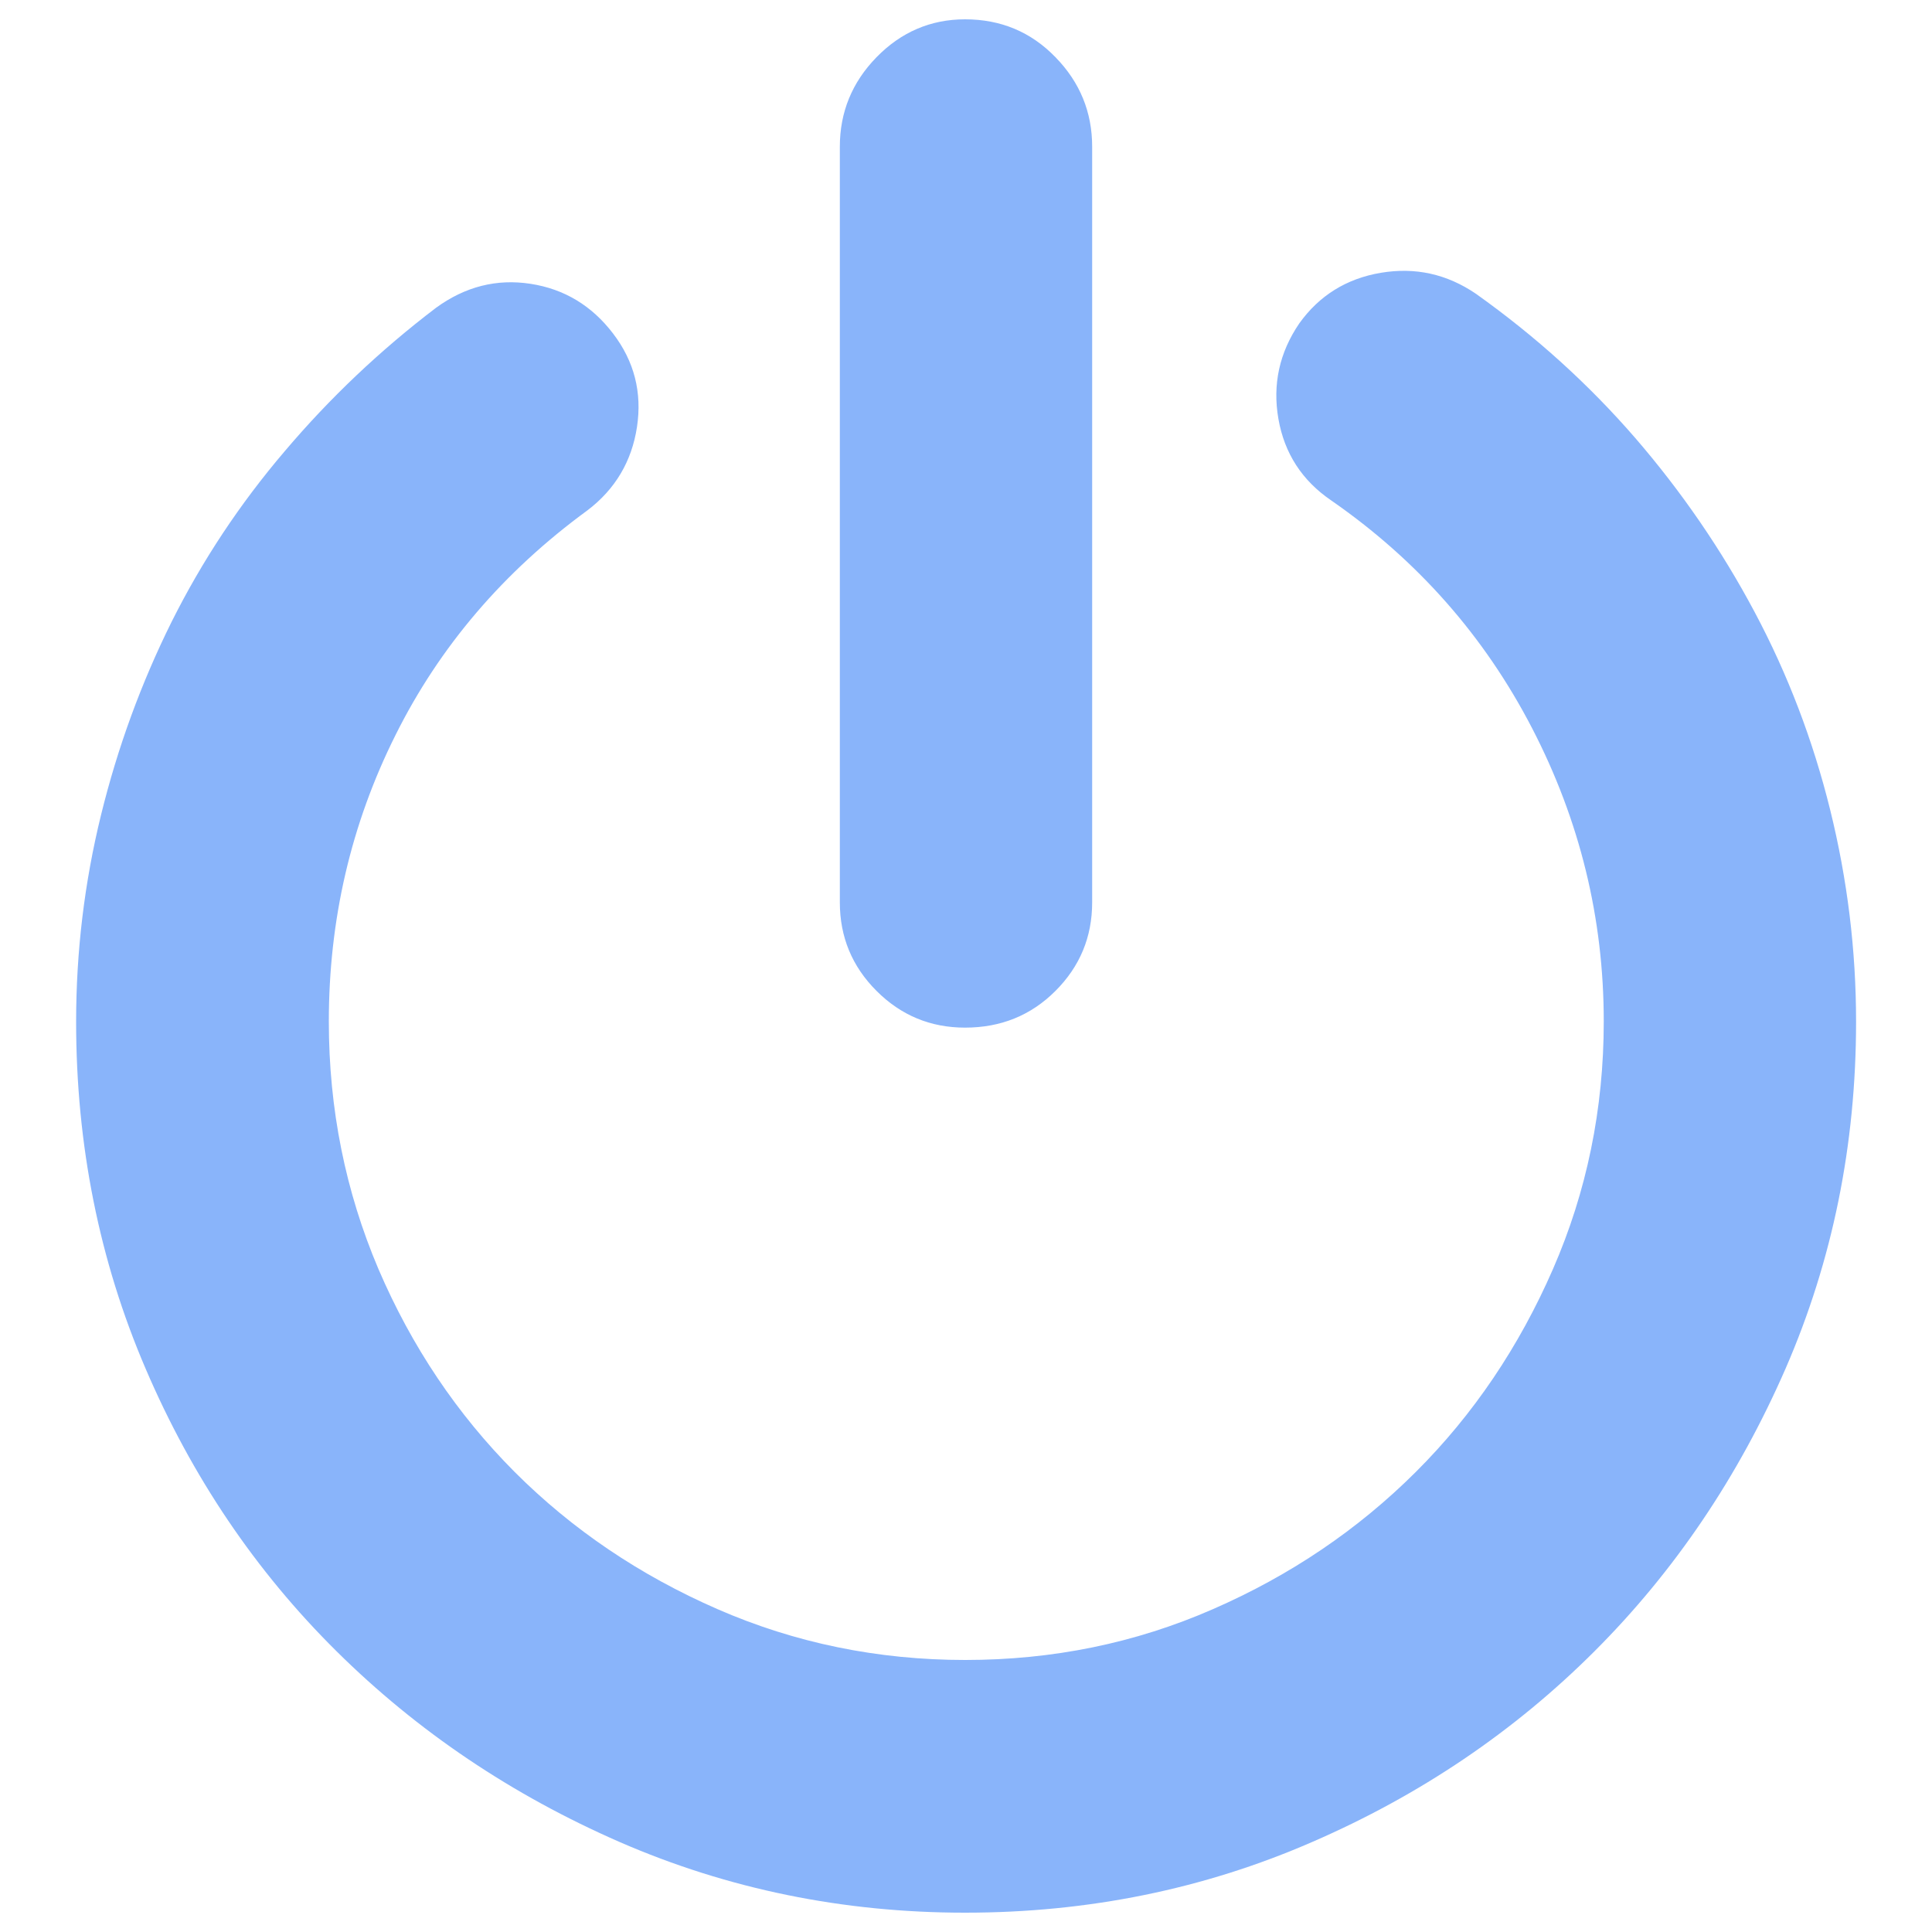
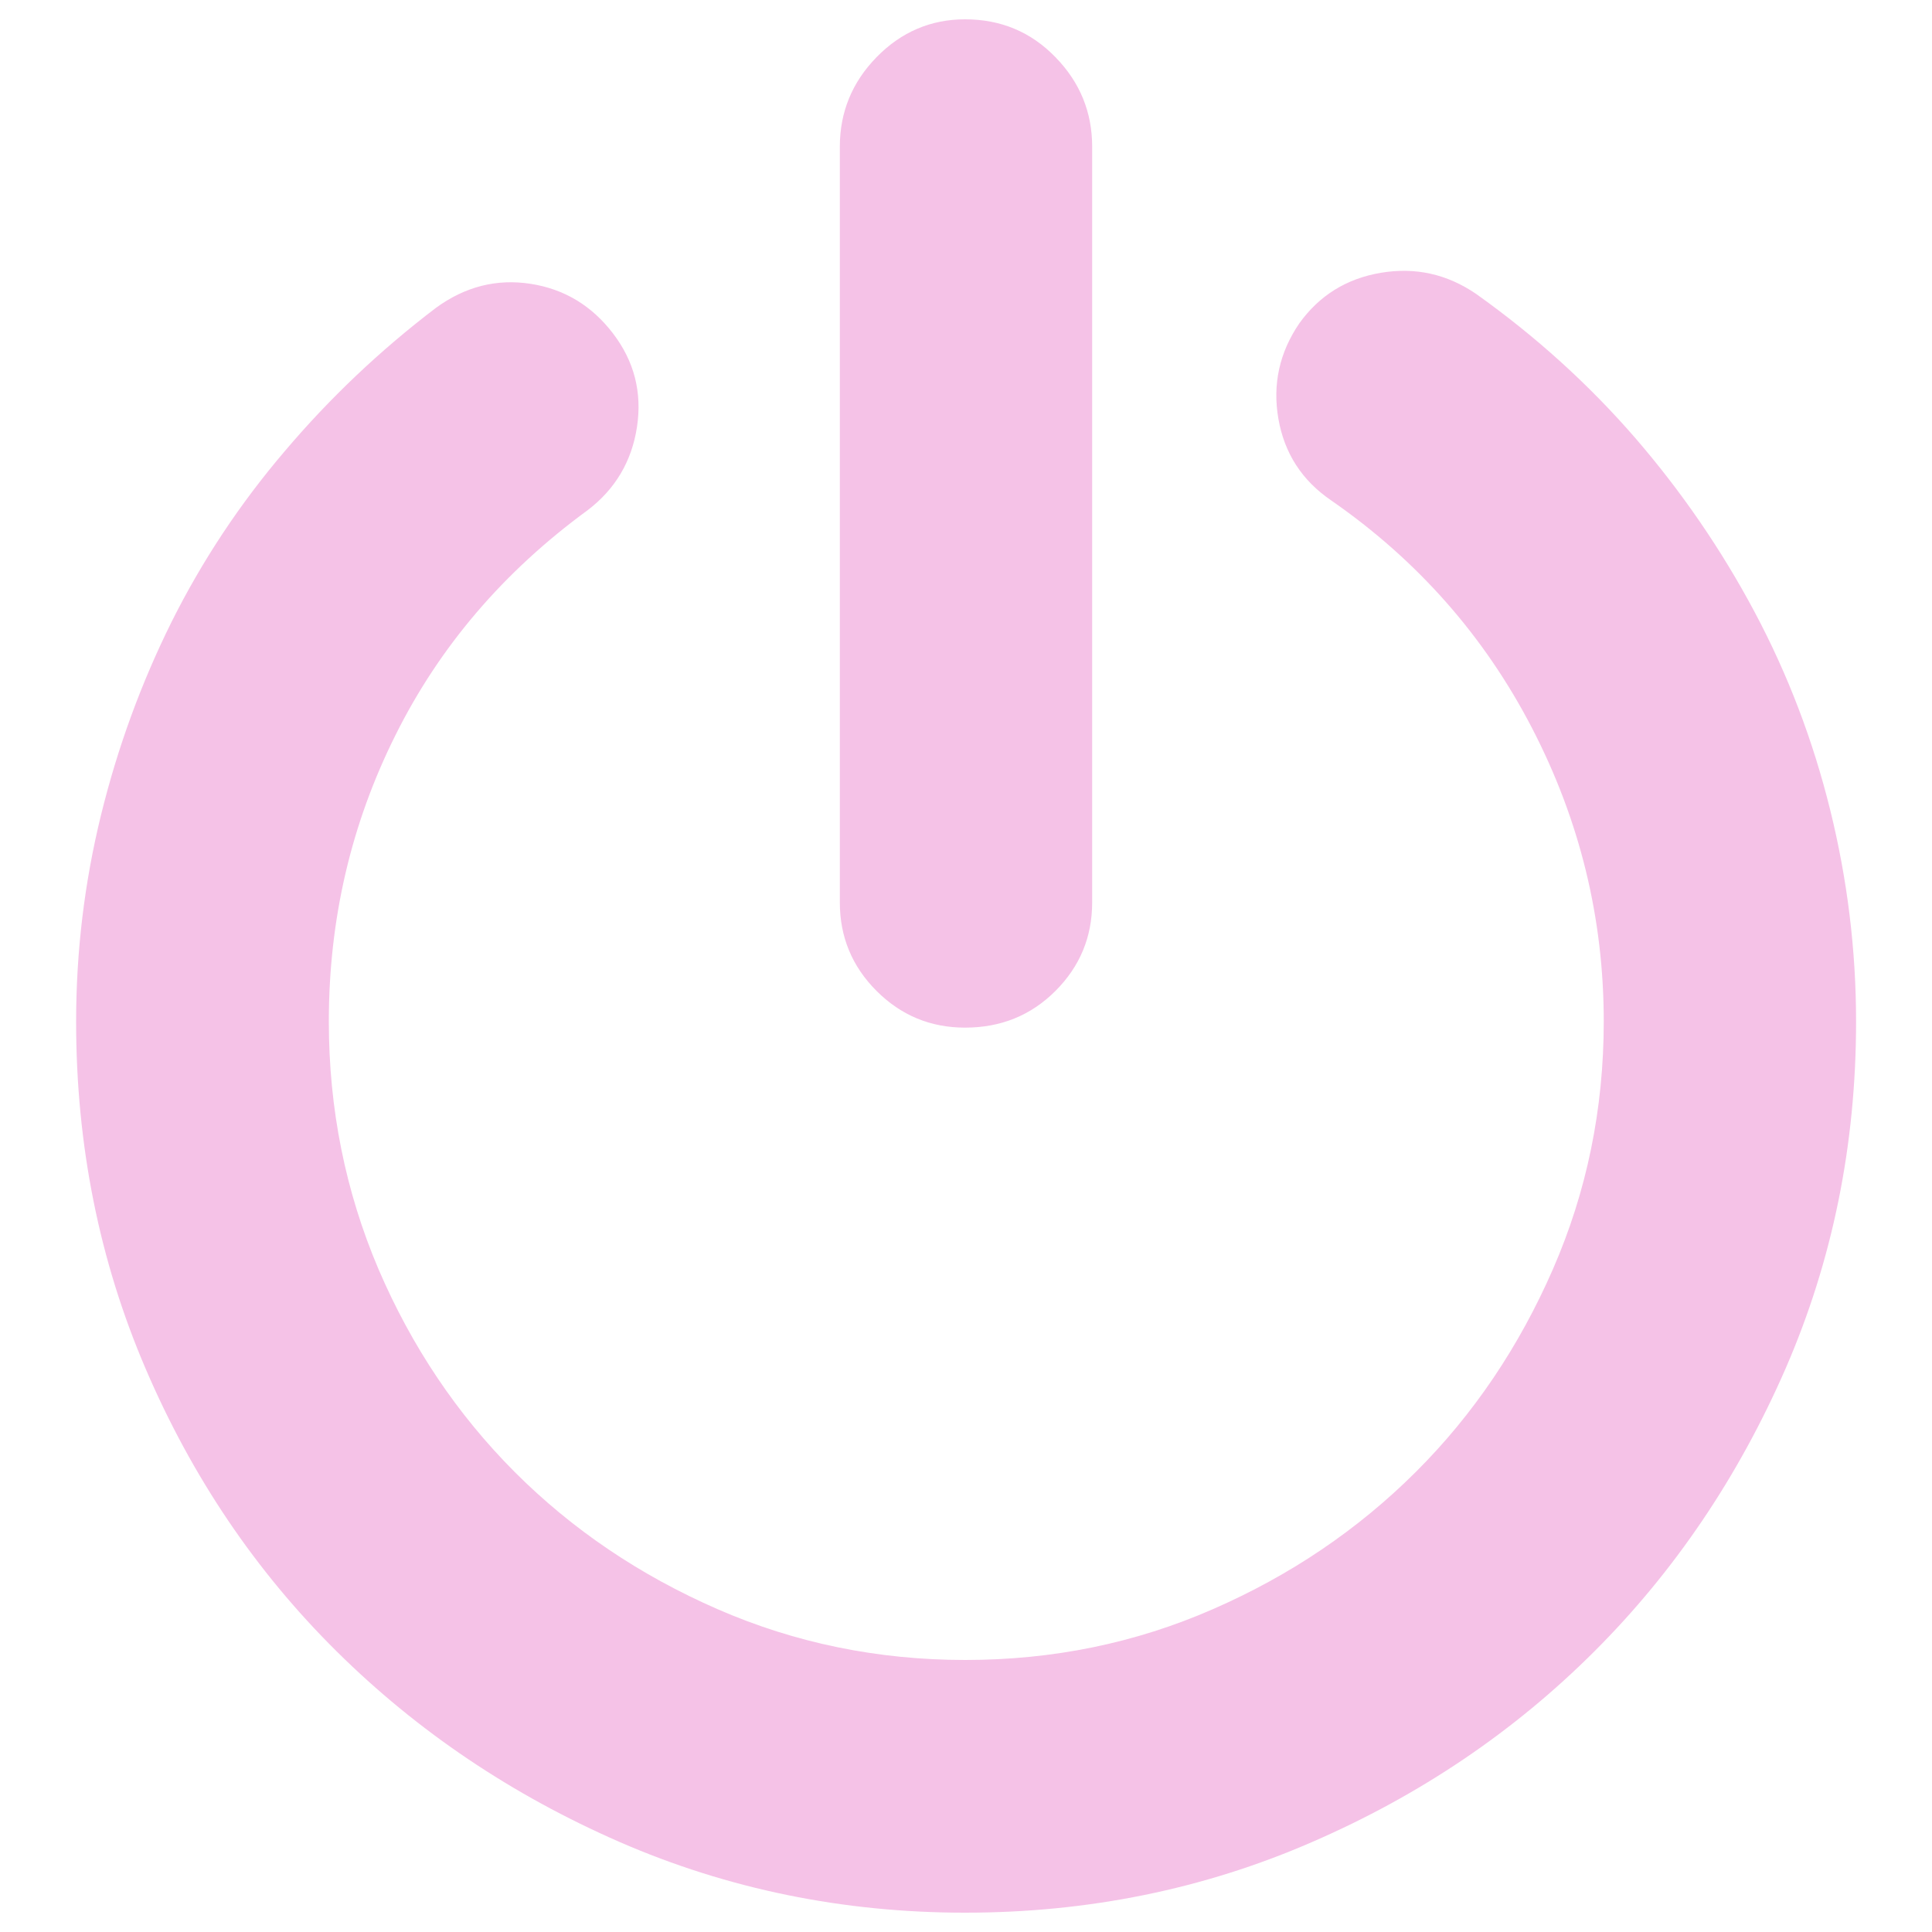
- <svg xmlns="http://www.w3.org/2000/svg" fill="#89b4fa" version="1.1" x="0px" y="0px" viewBox="0 0 1000 1000" enable-background="new 0 0 1000 1000" xml:space="preserve">
+ <svg xmlns="http://www.w3.org/2000/svg" fill="#f5c2e7" version="1.1" x="0px" y="0px" viewBox="0 0 1000 1000" enable-background="new 0 0 1000 1000" xml:space="preserve">
  <g>
    <path d="M764,152.1c30.9,22,58.3,46.8,82.4,74.6c24,27.8,44.6,57.8,61.8,90.1c17.2,32.3,30.2,66.4,39.1,102.4c8.9,36,13.4,72.6,13.4,109.6c0,63.8-12.2,123.7-36.5,179.6c-24.4,55.9-57.3,104.7-98.8,146.2c-41.5,41.5-90.2,74.5-146.2,98.8C623.2,977.8,563.3,990,499.5,990c-63.1,0-122.7-12.2-178.6-36.5c-55.9-24.4-104.8-57.3-146.7-98.8c-41.9-41.5-74.8-90.2-98.8-146.2c-24-55.9-36-115.8-36-179.6c0-36.4,4.3-72.1,12.9-107.1c8.6-35,20.8-68.3,36.5-99.9c15.8-31.6,35.3-61.1,58.7-88.5c23.3-27.5,49.4-52.2,78.2-74.1c15.1-11,31.4-15.1,48.9-12.4c17.5,2.7,31.7,11.3,42.7,25.7c11,14.4,15.1,30.5,12.4,48.4c-2.7,17.8-11.3,32.3-25.7,43.2c-43.2,31.6-76.4,70.3-99.3,116.3c-23,46-34.5,95.4-34.5,148.2c0,45.3,8.6,88,25.7,128.2c17.2,40.1,40.7,75.1,70.5,105c29.9,29.9,64.9,53.5,105,71c40.1,17.5,82.9,26.3,128.2,26.3c45.3,0,88-8.7,128.2-26.3c40.1-17.5,75.1-41.2,105-71s53.5-64.9,71-105c17.5-40.1,26.3-82.9,26.3-128.2c0-53.5-12.4-104.1-37.1-151.8c-24.7-47.7-59.4-87-104-117.9c-15.1-10.3-24.2-24.4-27.3-42.2c-3.1-17.8,0.5-34.3,10.8-49.4c10.3-14.4,24.4-23.2,42.2-26.2C732.5,138.2,748.9,141.8,764,152.1L764,152.1z M499.5,531.9c-17.8,0-33.1-6.3-45.8-19c-12.7-12.7-19-28-19-45.8V75.9c0-17.8,6.3-33.3,19-46.3c12.7-13,28-19.6,45.8-19.6c18.5,0,34.1,6.5,46.8,19.6c12.7,13,19,28.5,19,46.3v391.2c0,17.8-6.3,33.1-19,45.8C533.6,525.6,518,531.9,499.5,531.9L499.5,531.9z" />
  </g>
</svg>
